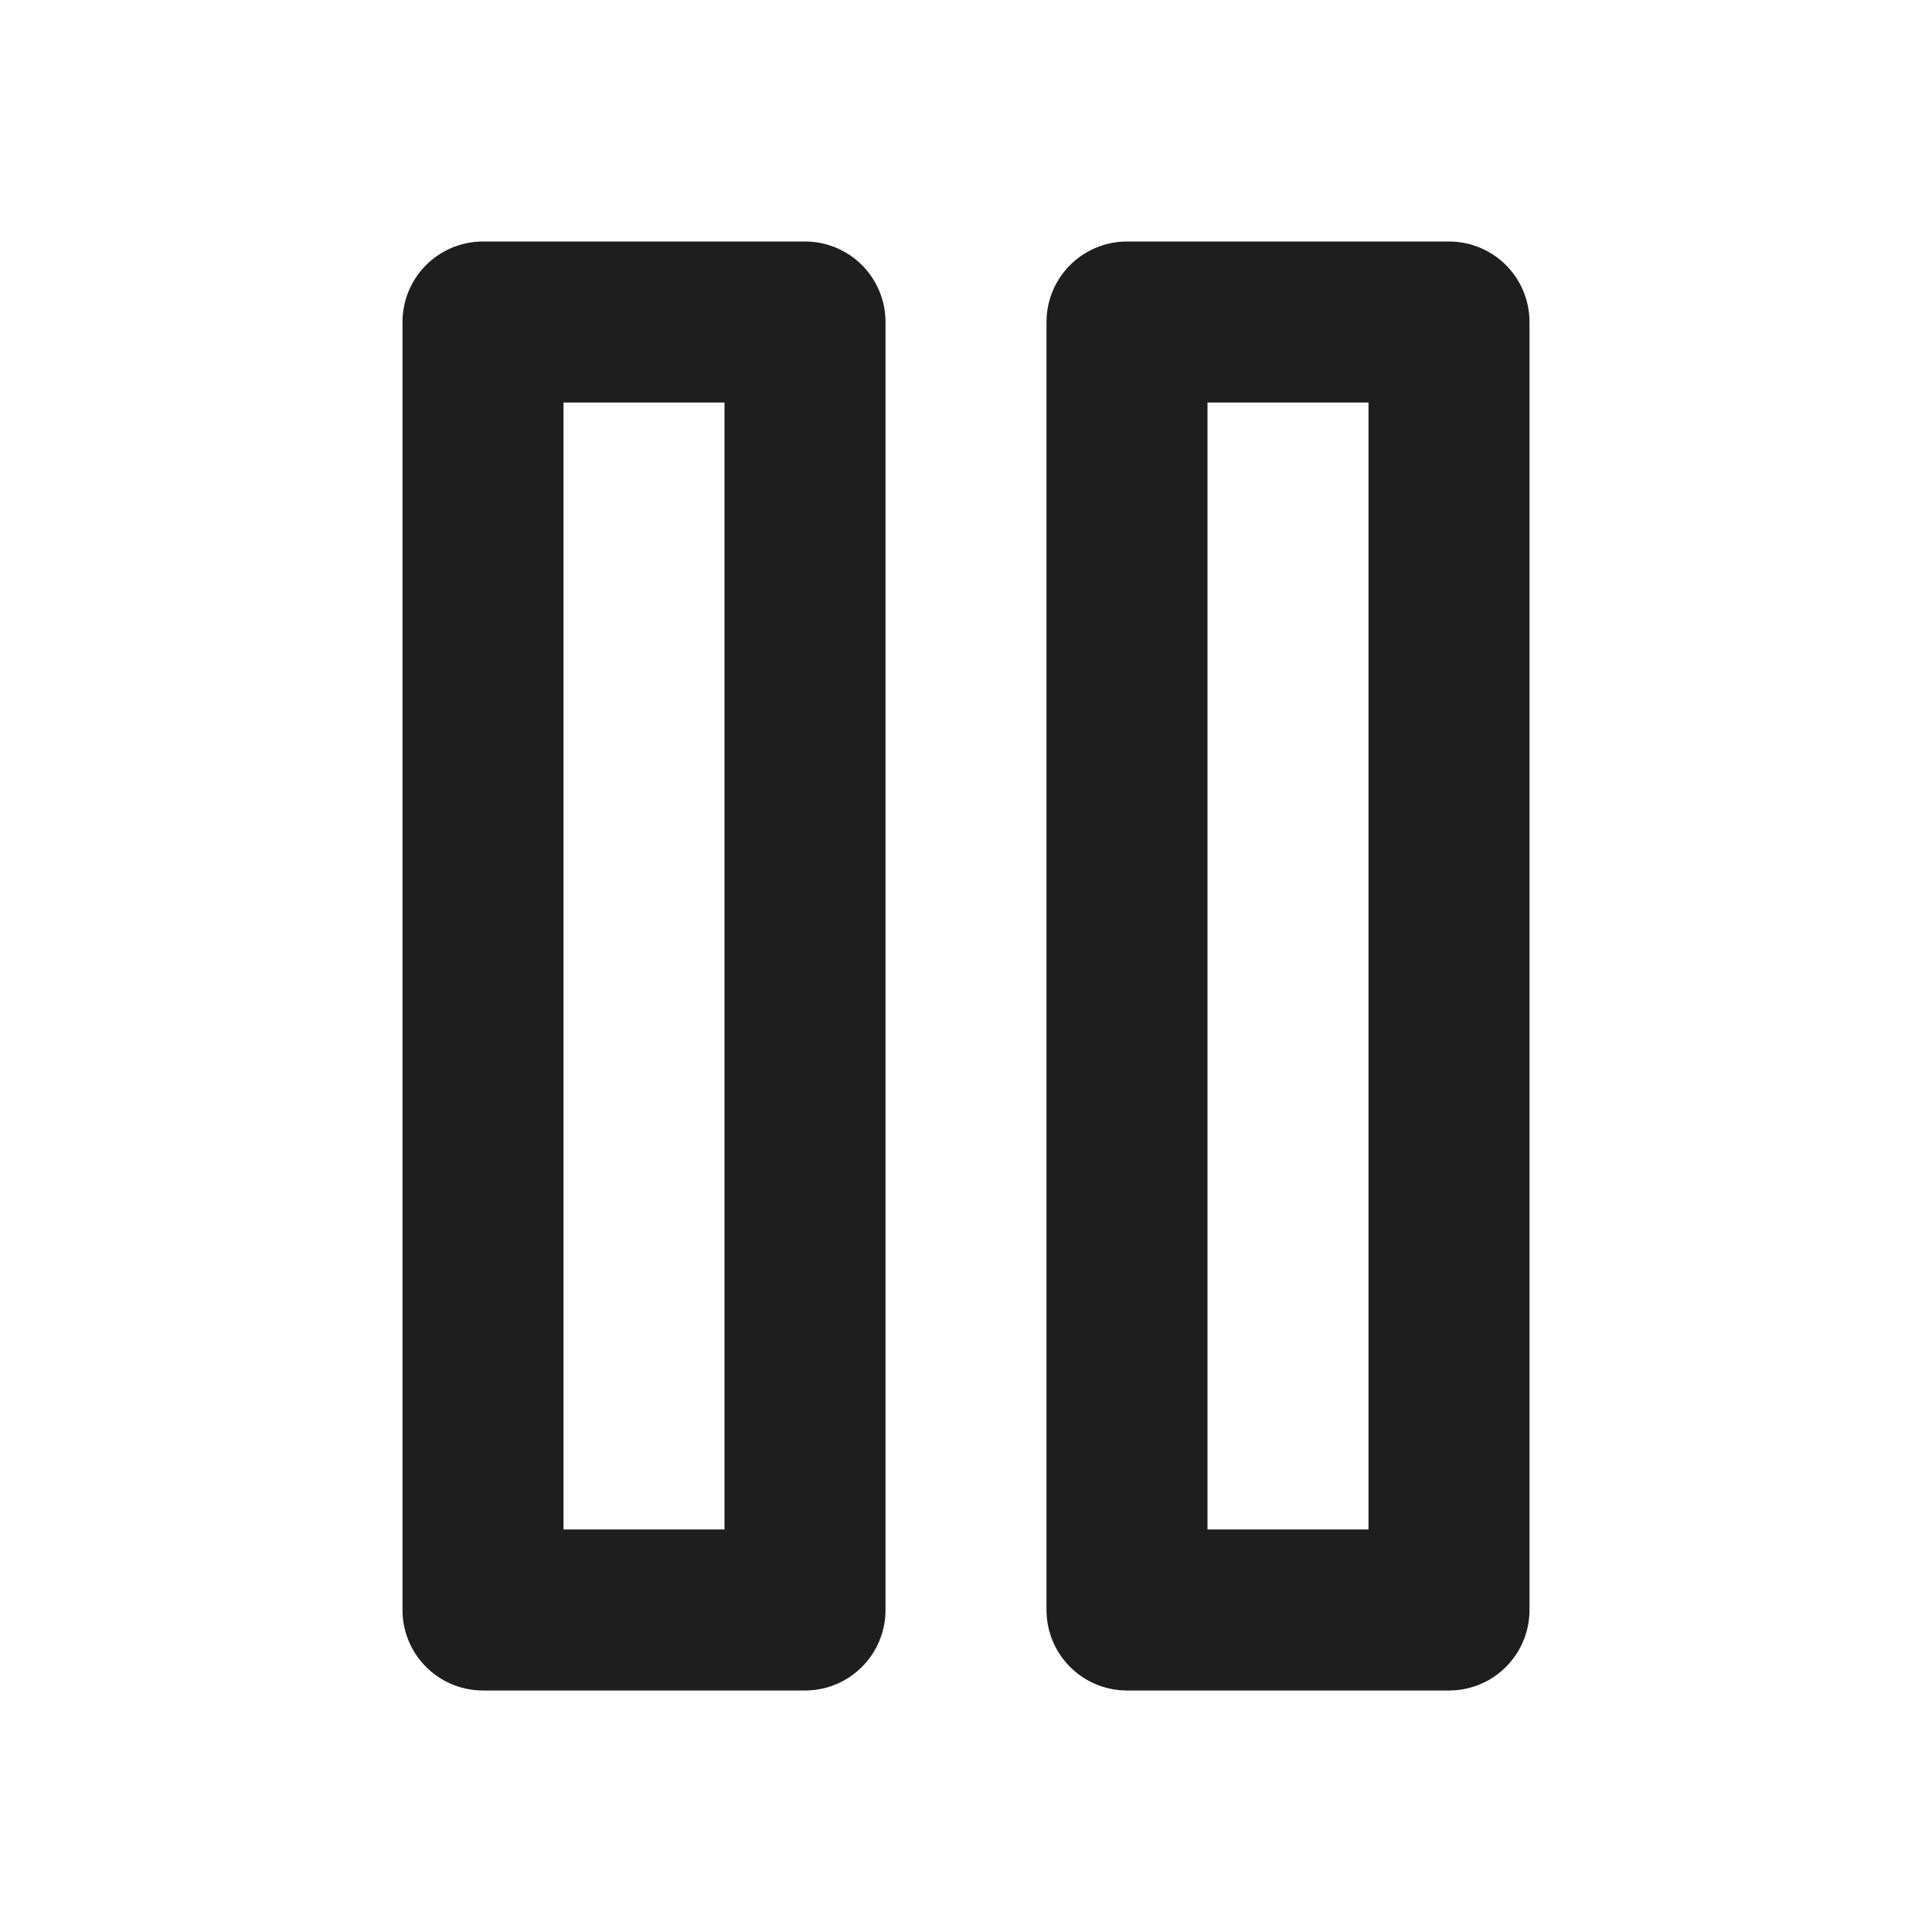
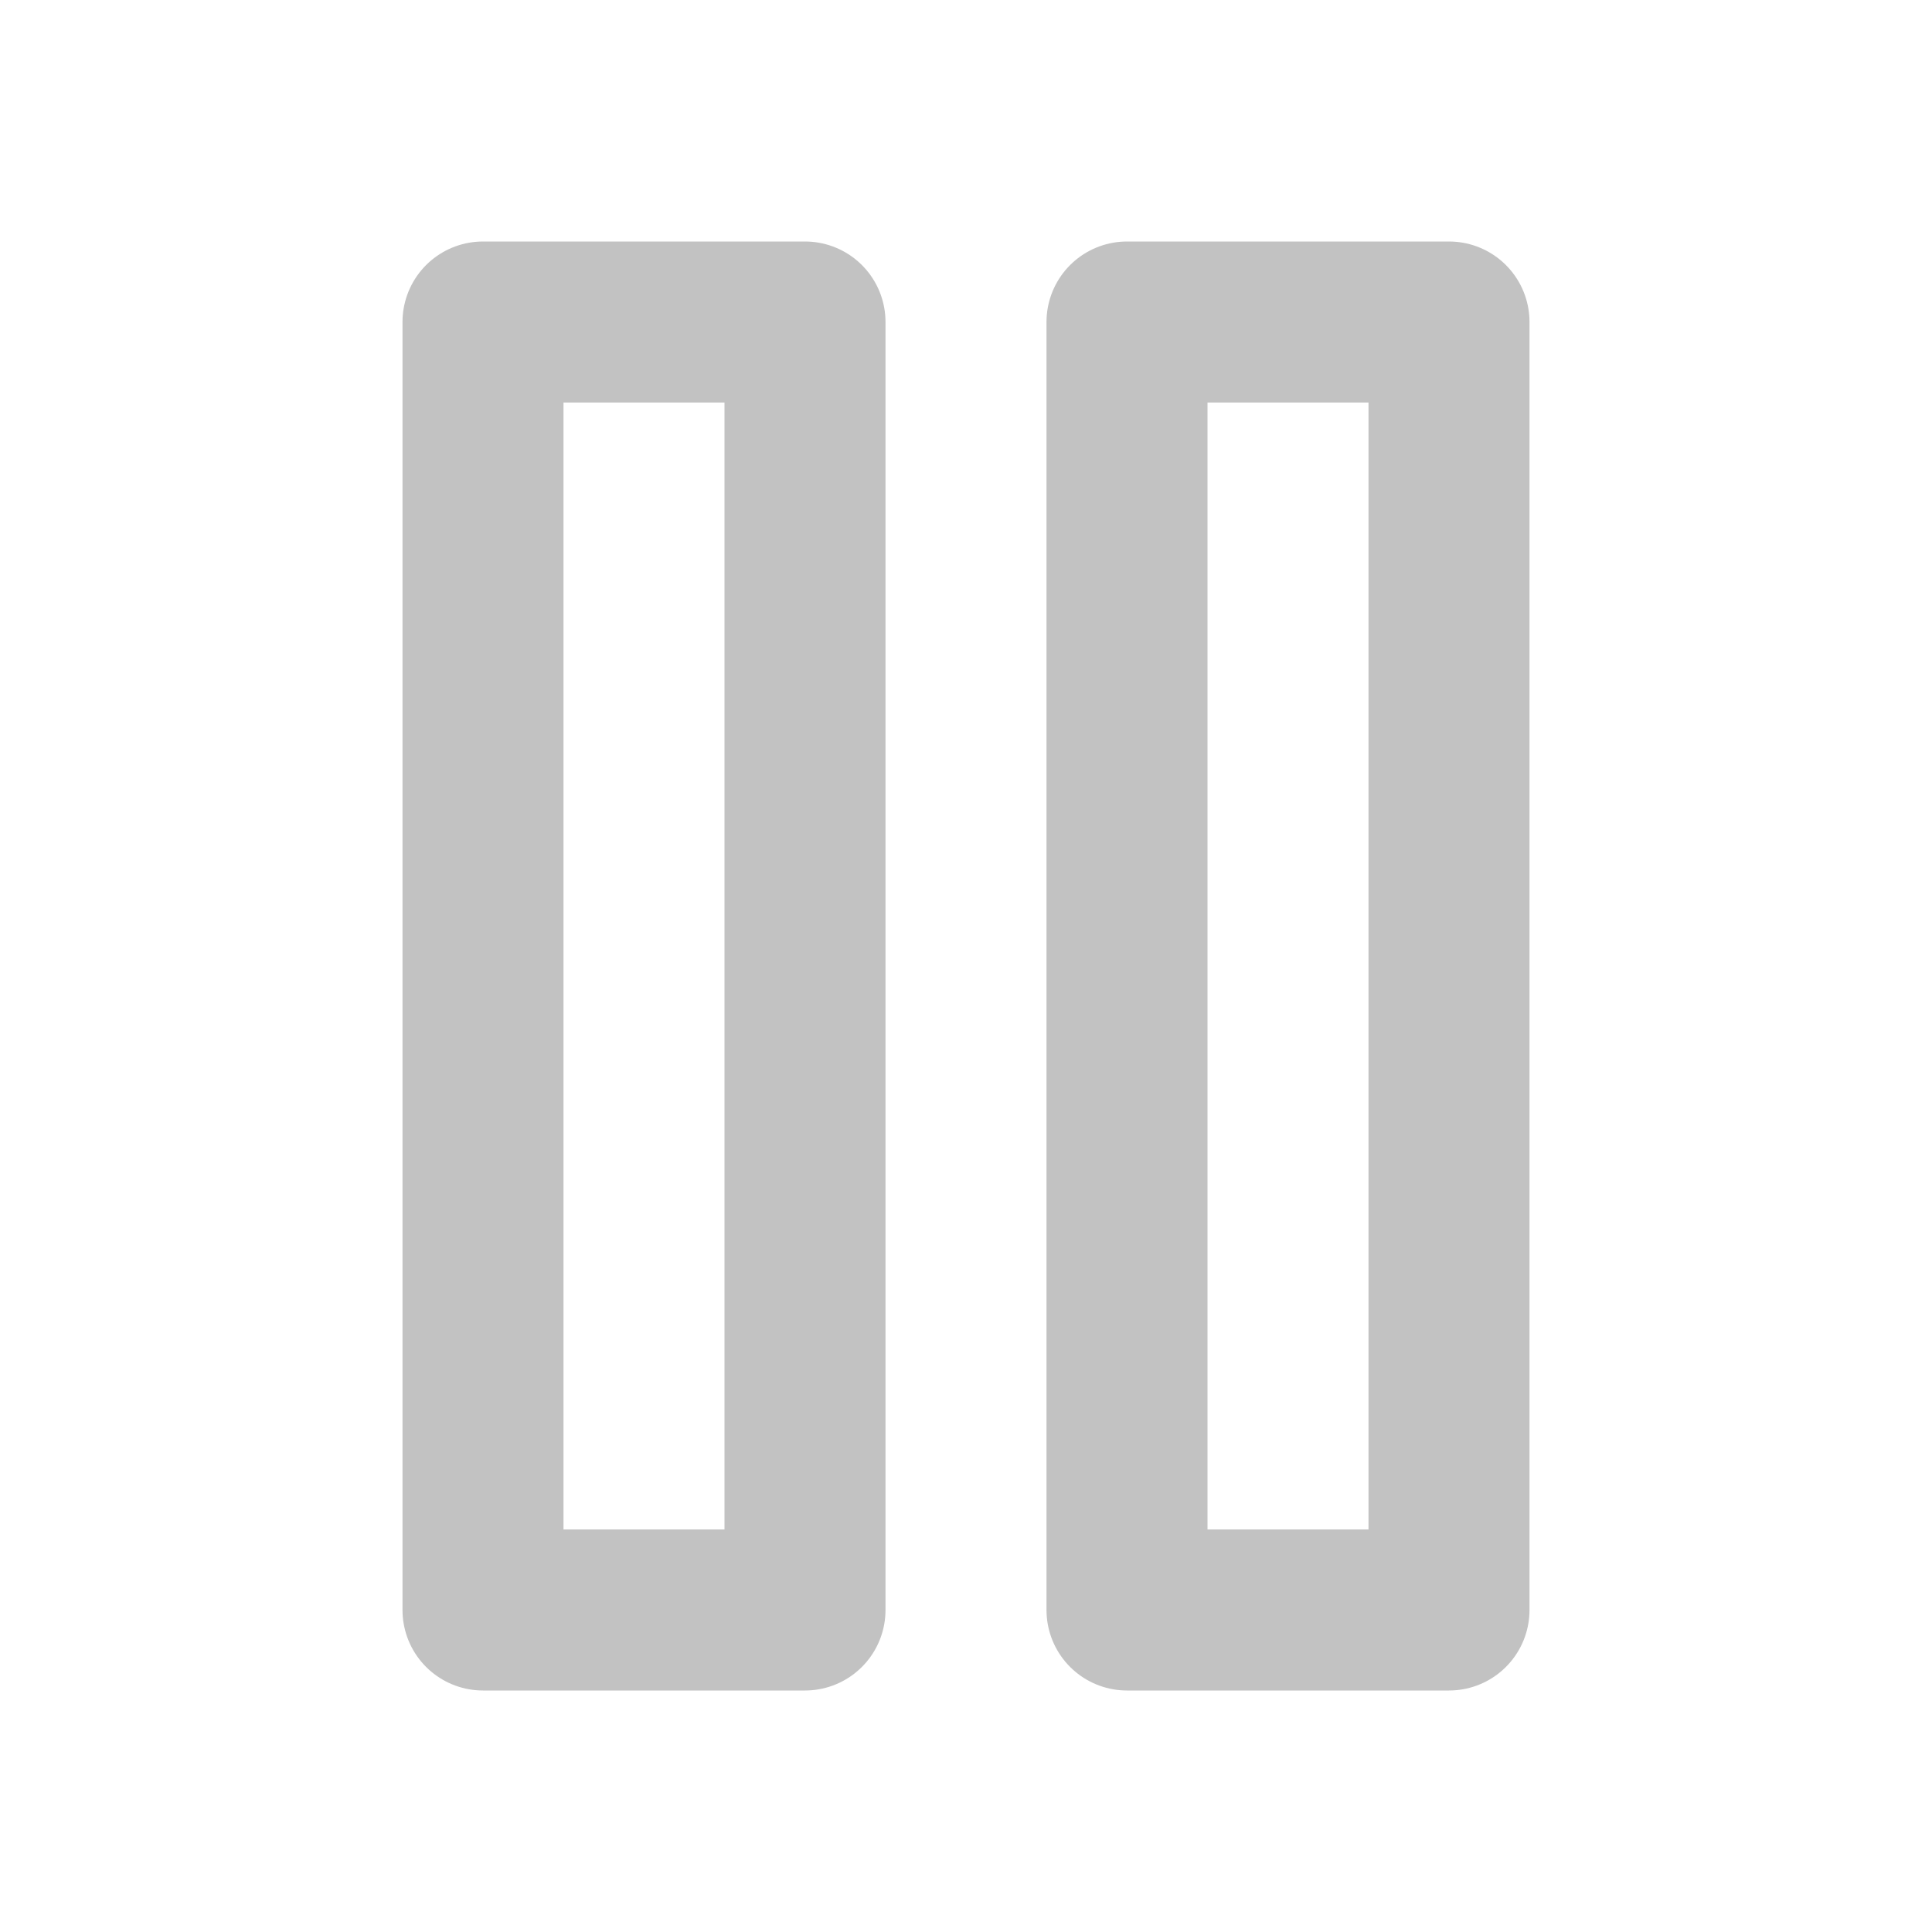
<svg xmlns="http://www.w3.org/2000/svg" width="48" height="48" viewBox="0 0 48 48" fill="none">
-   <path d="M20 8H12V40H20V8Z" stroke="#1E1E1E" stroke-width="4" stroke-linecap="round" stroke-linejoin="round" />
-   <path d="M36 8H28V40H36V8Z" stroke="#1E1E1E" stroke-width="4" stroke-linecap="round" stroke-linejoin="round" />
+   <path d="M20 8H12V40H20V8Z" stroke="#c2c2c2" stroke-width="4" stroke-linecap="round" stroke-linejoin="round" />
+   <path d="M36 8H28V40H36V8Z" stroke="#c2c2c2" stroke-width="4" stroke-linecap="round" stroke-linejoin="round" />
</svg>
